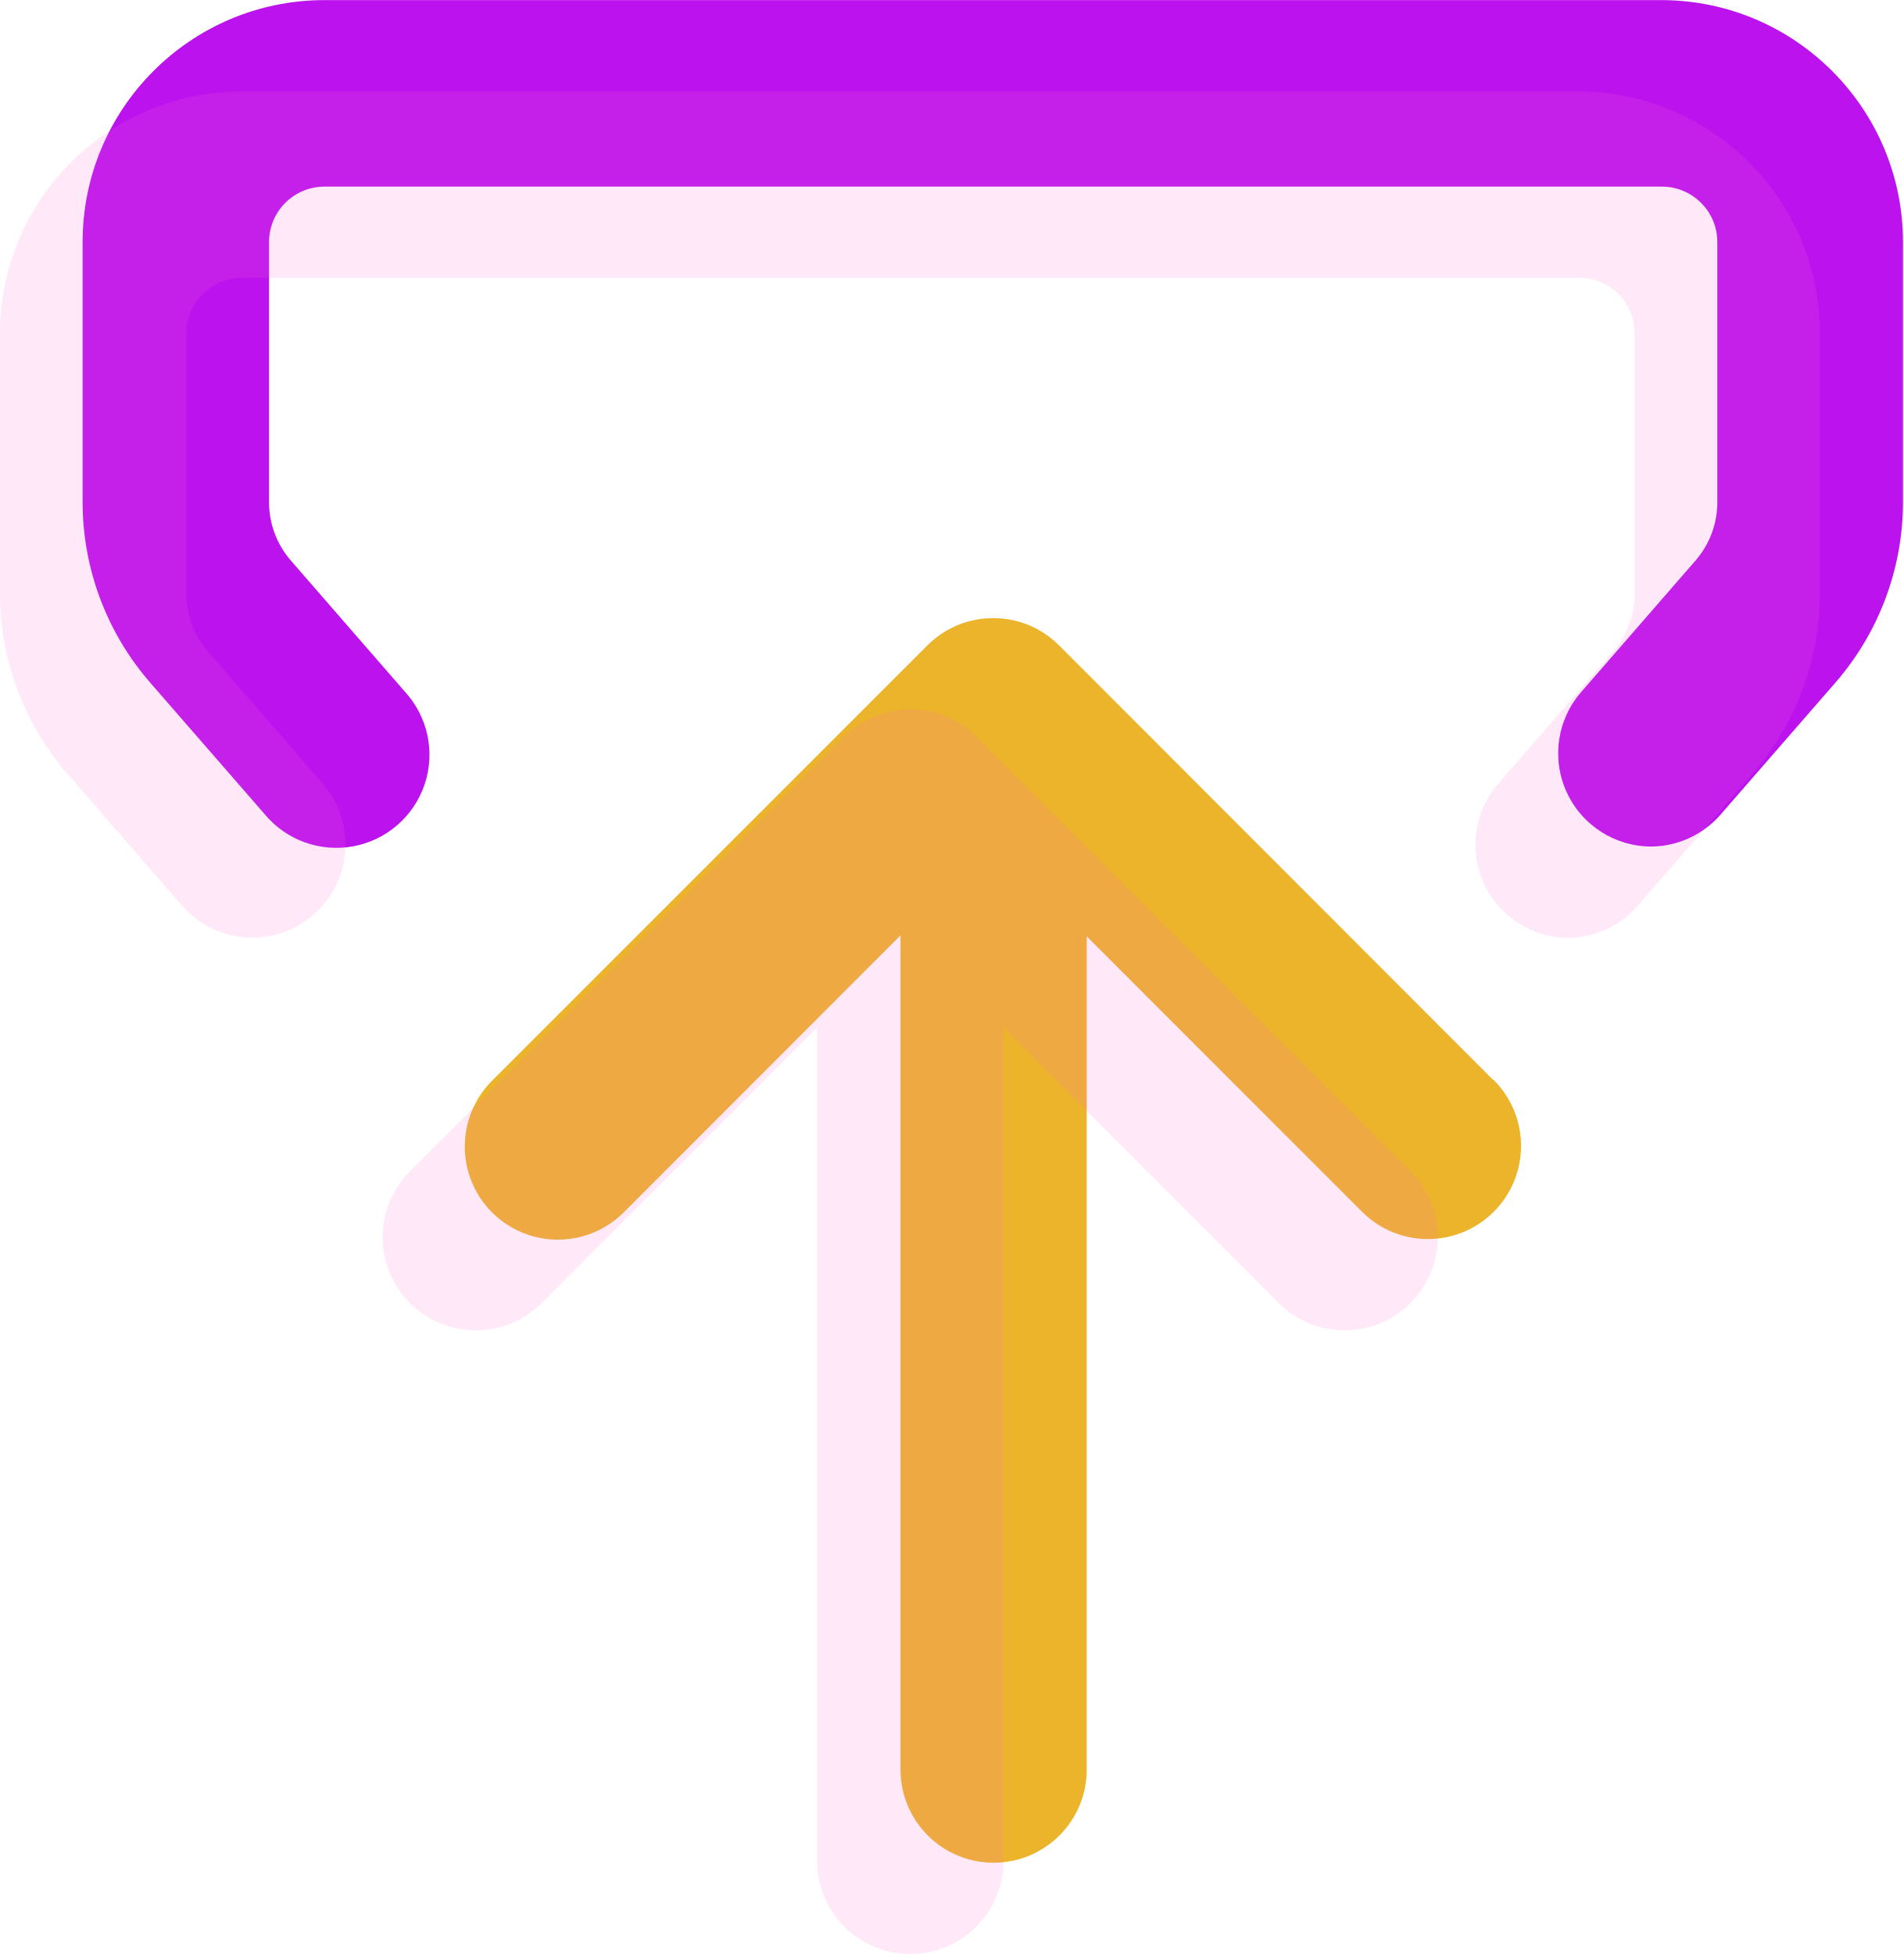
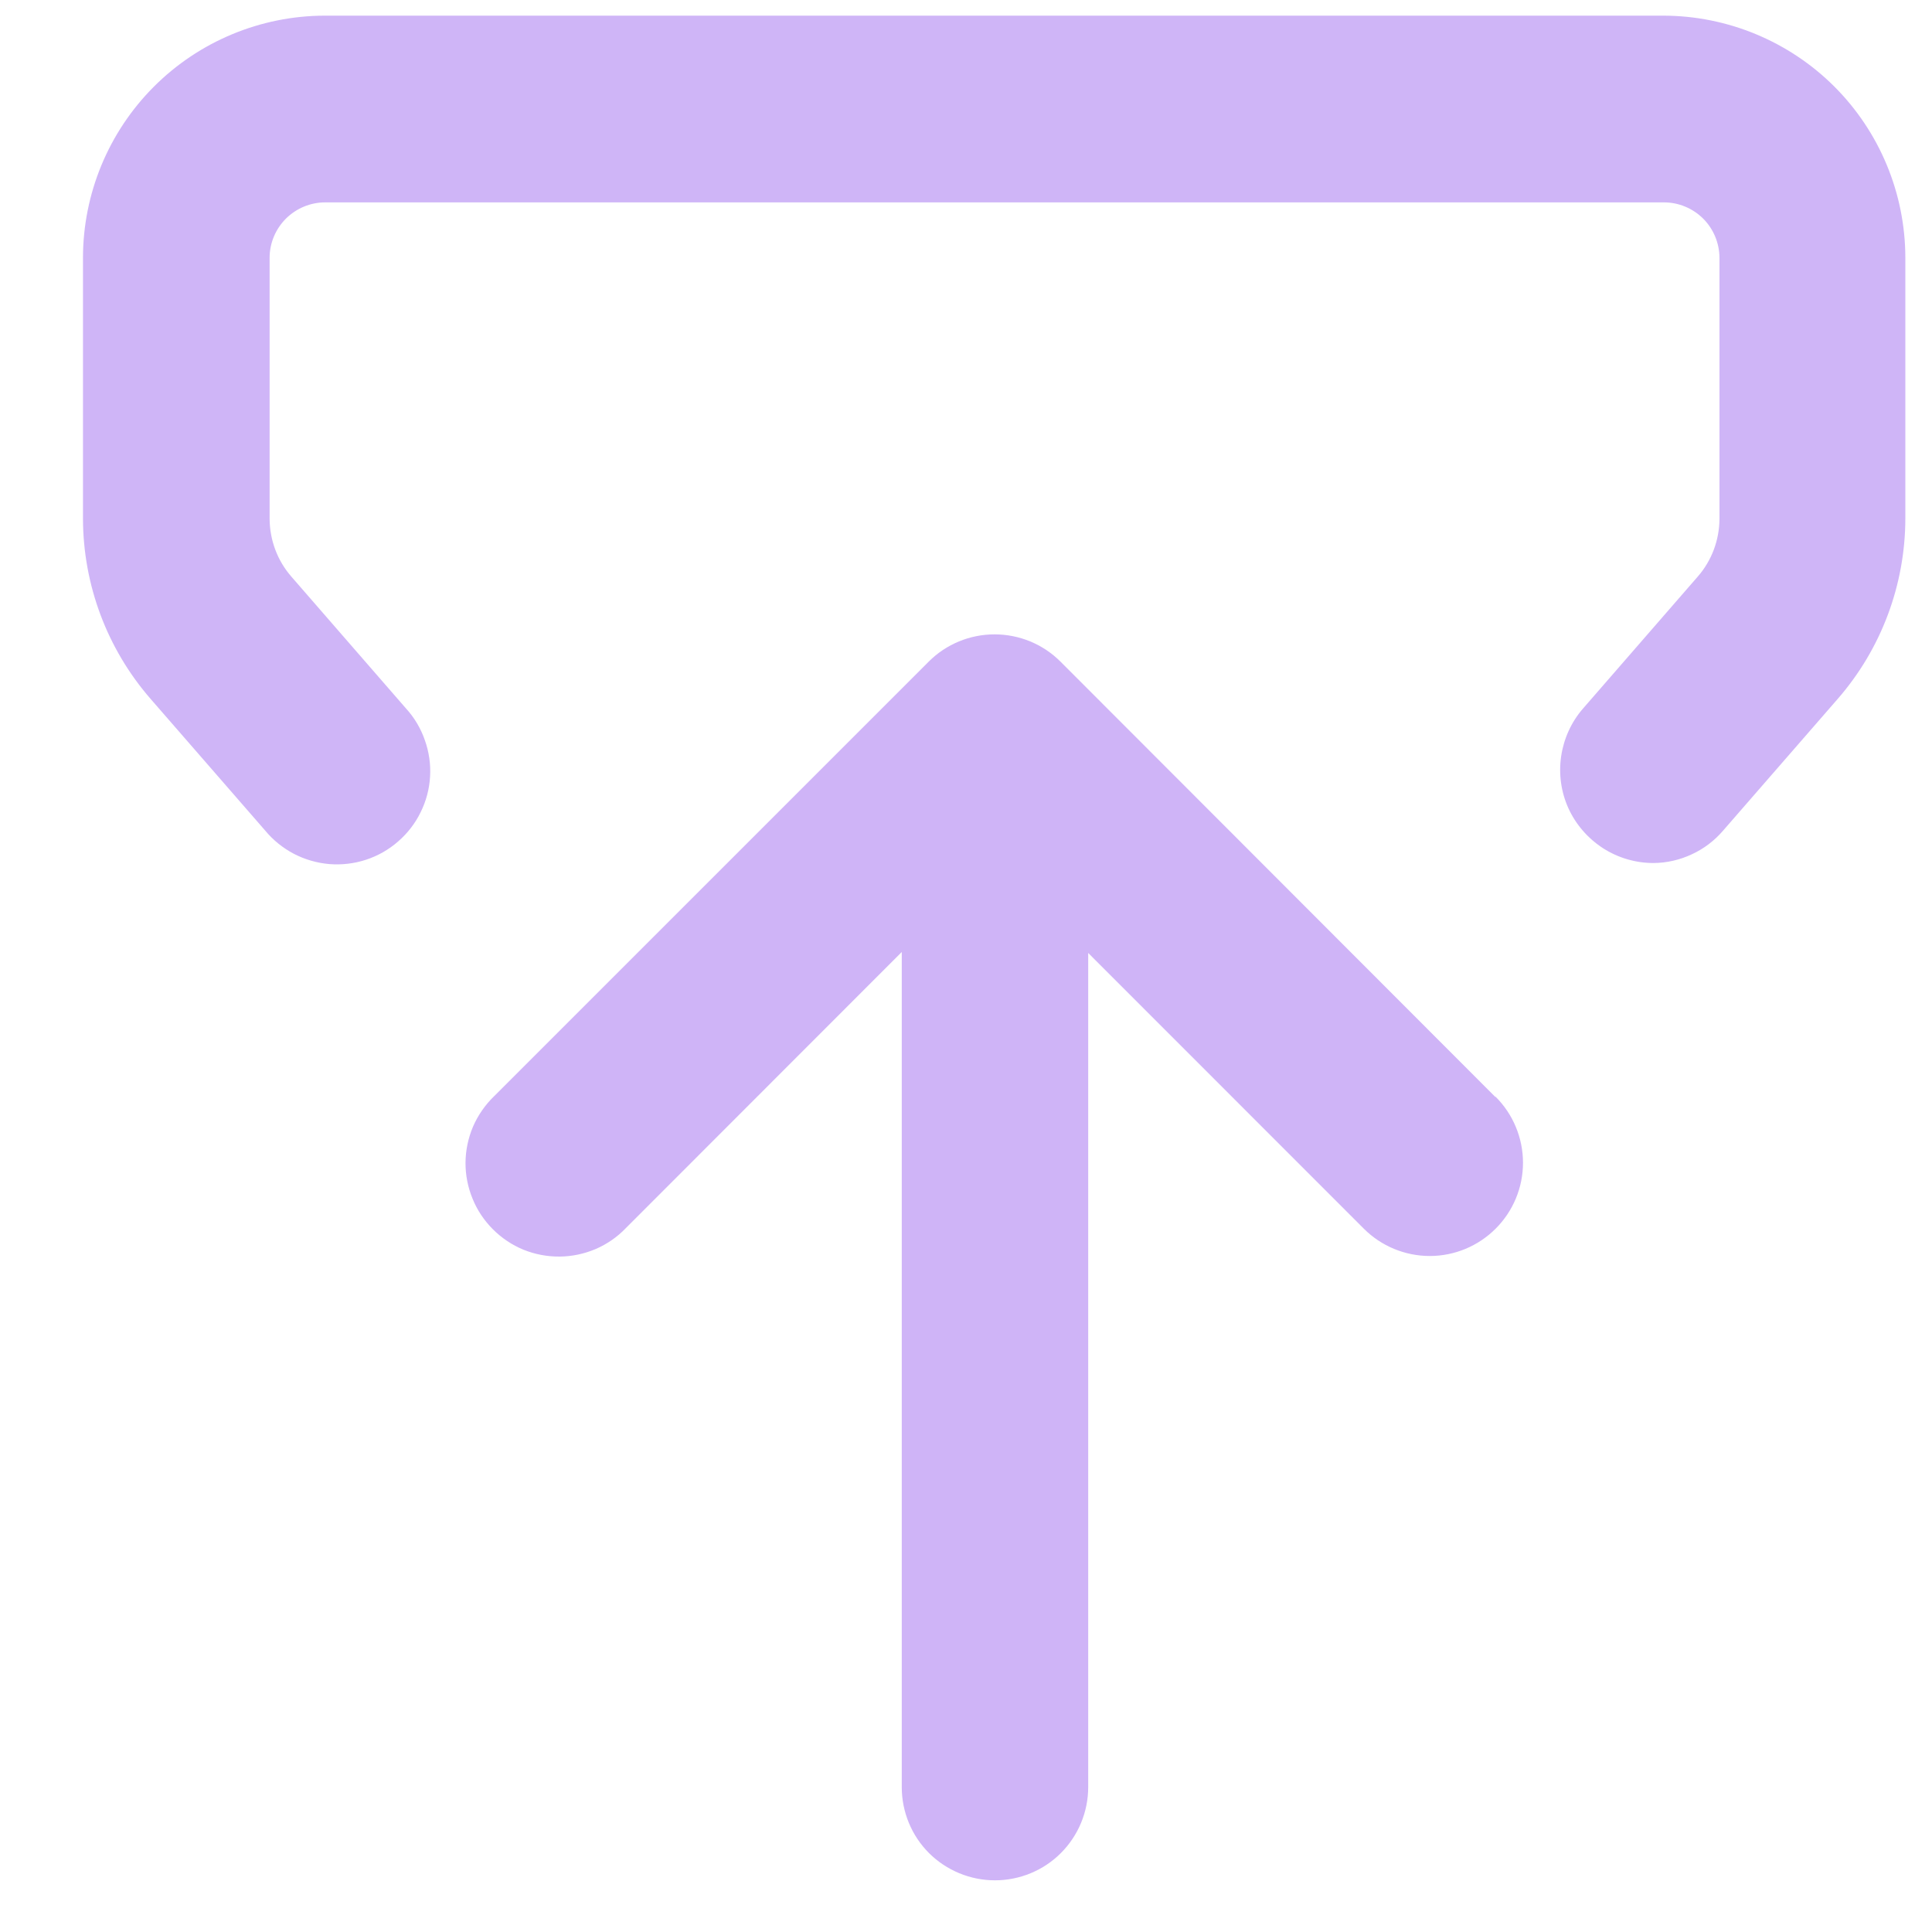
- <svg xmlns="http://www.w3.org/2000/svg" width="19.728" height="20.25" viewBox="0 0 19.728 20.25">
-   <g id="CopyAddress" transform="translate(-8705.003 -561.161)">
-     <g id="Group_585" data-name="Group 585">
-       <path id="Path_652" data-name="Path 652" d="M8722.117,569.934a.966.966,0,0,1-.729-1.6l1.187-1.365a.921.921,0,0,0,.225-.6v-2.7a.575.575,0,0,0-.575-.574h-13.859a.575.575,0,0,0-.575.574v2.7a.921.921,0,0,0,.225.6l1.187,1.365a.965.965,0,1,1-1.457,1.265l-1.187-1.364a2.851,2.851,0,0,1-.7-1.868v-2.7a2.508,2.508,0,0,1,2.5-2.505h13.859a2.508,2.508,0,0,1,2.506,2.505v2.7a2.853,2.853,0,0,1-.7,1.868l-1.187,1.364A.962.962,0,0,1,8722.117,569.934Z" fill="#bb12ee" />
-       <path id="Path_653" data-name="Path 653" d="M8720.478,572.354l-4.5-4.505a.965.965,0,0,0-1.364,0l0,0-4.5,4.5a.965.965,0,1,0,1.365,1.364l2.856-2.858V579.5a.965.965,0,1,0,1.93,0v-8.635l2.853,2.854a.965.965,0,0,0,1.365-1.365Z" fill="#ecb42a" />
-     </g>
-     <g id="Group_586" data-name="Group 586" opacity="0.15">
-       <path id="Path_654" data-name="Path 654" d="M8721.26,570.88a.965.965,0,0,1-.728-1.6l1.186-1.364a.914.914,0,0,0,.225-.6v-2.7a.575.575,0,0,0-.574-.575h-13.86a.576.576,0,0,0-.575.575v2.7a.913.913,0,0,0,.227.6l1.185,1.364a.965.965,0,1,1-1.457,1.266l-1.186-1.364a2.851,2.851,0,0,1-.7-1.868v-2.7a2.508,2.508,0,0,1,2.5-2.505h13.86a2.508,2.508,0,0,1,2.5,2.505v2.7a2.847,2.847,0,0,1-.7,1.868l-1.186,1.364A.963.963,0,0,1,8721.26,570.88Z" fill="#ff6ad3" />
-       <path id="Path_655" data-name="Path 655" d="M8709.934,574.948a.965.965,0,0,1-.683-1.647l4.5-4.506a.966.966,0,0,1,1.366,1.365l-4.5,4.505A.964.964,0,0,1,8709.934,574.948Z" fill="#ff6ad3" />
-       <path id="Path_656" data-name="Path 656" d="M8718.937,574.948a.964.964,0,0,1-.682-.283l-4.5-4.506a.965.965,0,1,1,1.366-1.364l4.5,4.505a.966.966,0,0,1-.684,1.648Z" fill="#ff6ad3" />
-       <path id="Path_657" data-name="Path 657" d="M8714.438,581.411a.966.966,0,0,1-.967-.965V569.705a.966.966,0,0,1,1.932,0v10.741A.965.965,0,0,1,8714.438,581.411Z" fill="#ff6ad3" />
-     </g>
-   </g>
+ <svg xmlns="http://www.w3.org/2000/svg" width="20" height="20" viewBox="0 0 20 20" fill="none">
+   <path d="M17.117 8.934C16.932 8.934 16.751 8.881 16.595 8.781C16.439 8.68 16.314 8.537 16.237 8.369C16.16 8.2 16.134 8.013 16.161 7.829C16.188 7.646 16.266 7.474 16.388 7.334L17.575 5.969C17.72 5.803 17.799 5.59 17.8 5.369V2.669C17.799 2.517 17.739 2.371 17.631 2.263C17.523 2.156 17.377 2.095 17.225 2.095H3.366C3.214 2.095 3.068 2.156 2.96 2.263C2.852 2.371 2.791 2.517 2.791 2.669V5.369C2.792 5.59 2.871 5.803 3.016 5.969L4.203 7.334C4.29 7.429 4.356 7.541 4.398 7.662C4.441 7.783 4.46 7.912 4.452 8.04C4.445 8.168 4.411 8.294 4.354 8.409C4.298 8.524 4.218 8.627 4.121 8.711C4.024 8.796 3.911 8.86 3.789 8.9C3.667 8.94 3.538 8.955 3.41 8.945C3.282 8.934 3.157 8.898 3.043 8.839C2.929 8.779 2.828 8.698 2.746 8.599L1.559 7.235C1.108 6.717 0.86 6.054 0.859 5.367V2.667C0.86 2.004 1.123 1.368 1.592 0.898C2.06 0.429 2.696 0.164 3.359 0.162H17.218C17.882 0.163 18.519 0.427 18.989 0.896C19.459 1.366 19.723 2.003 19.724 2.667V5.367C19.723 6.054 19.475 6.717 19.024 7.235L17.837 8.599C17.748 8.703 17.637 8.787 17.513 8.844C17.389 8.902 17.254 8.933 17.117 8.934V8.934Z" fill="url(#paint0_linear)" />
+   <path d="M15.478 11.354L10.978 6.849C10.797 6.668 10.552 6.567 10.296 6.567C10.04 6.567 9.795 6.668 9.614 6.849V6.849L5.114 11.349C5.022 11.438 4.948 11.545 4.897 11.662C4.847 11.78 4.82 11.907 4.819 12.035C4.818 12.163 4.843 12.29 4.892 12.409C4.94 12.528 5.012 12.635 5.103 12.726C5.193 12.816 5.3 12.888 5.419 12.937C5.538 12.985 5.665 13.009 5.793 13.008C5.921 13.007 6.048 12.98 6.166 12.93C6.284 12.879 6.39 12.806 6.479 12.713L9.335 9.855V18.5C9.335 18.756 9.436 19.002 9.617 19.183C9.798 19.363 10.044 19.465 10.3 19.465C10.556 19.465 10.802 19.363 10.982 19.183C11.163 19.002 11.265 18.756 11.265 18.5V9.865L14.118 12.719C14.299 12.9 14.545 13.002 14.801 13.002C15.057 13.002 15.302 12.9 15.483 12.719C15.664 12.538 15.766 12.293 15.766 12.037C15.766 11.781 15.664 11.535 15.483 11.354H15.478Z" fill="#CFB4F7" />
+   <defs>
+     <linearGradient id="paint0_linear" x1="10.291" y1="0.162" x2="10.291" y2="8.948" gradientUnits="userSpaceOnUse">
+       <stop stop-color="#CFB5F7" />
+       <stop offset="1" stop-color="#CFB5F7" />
+     </linearGradient>
+   </defs>
</svg>
